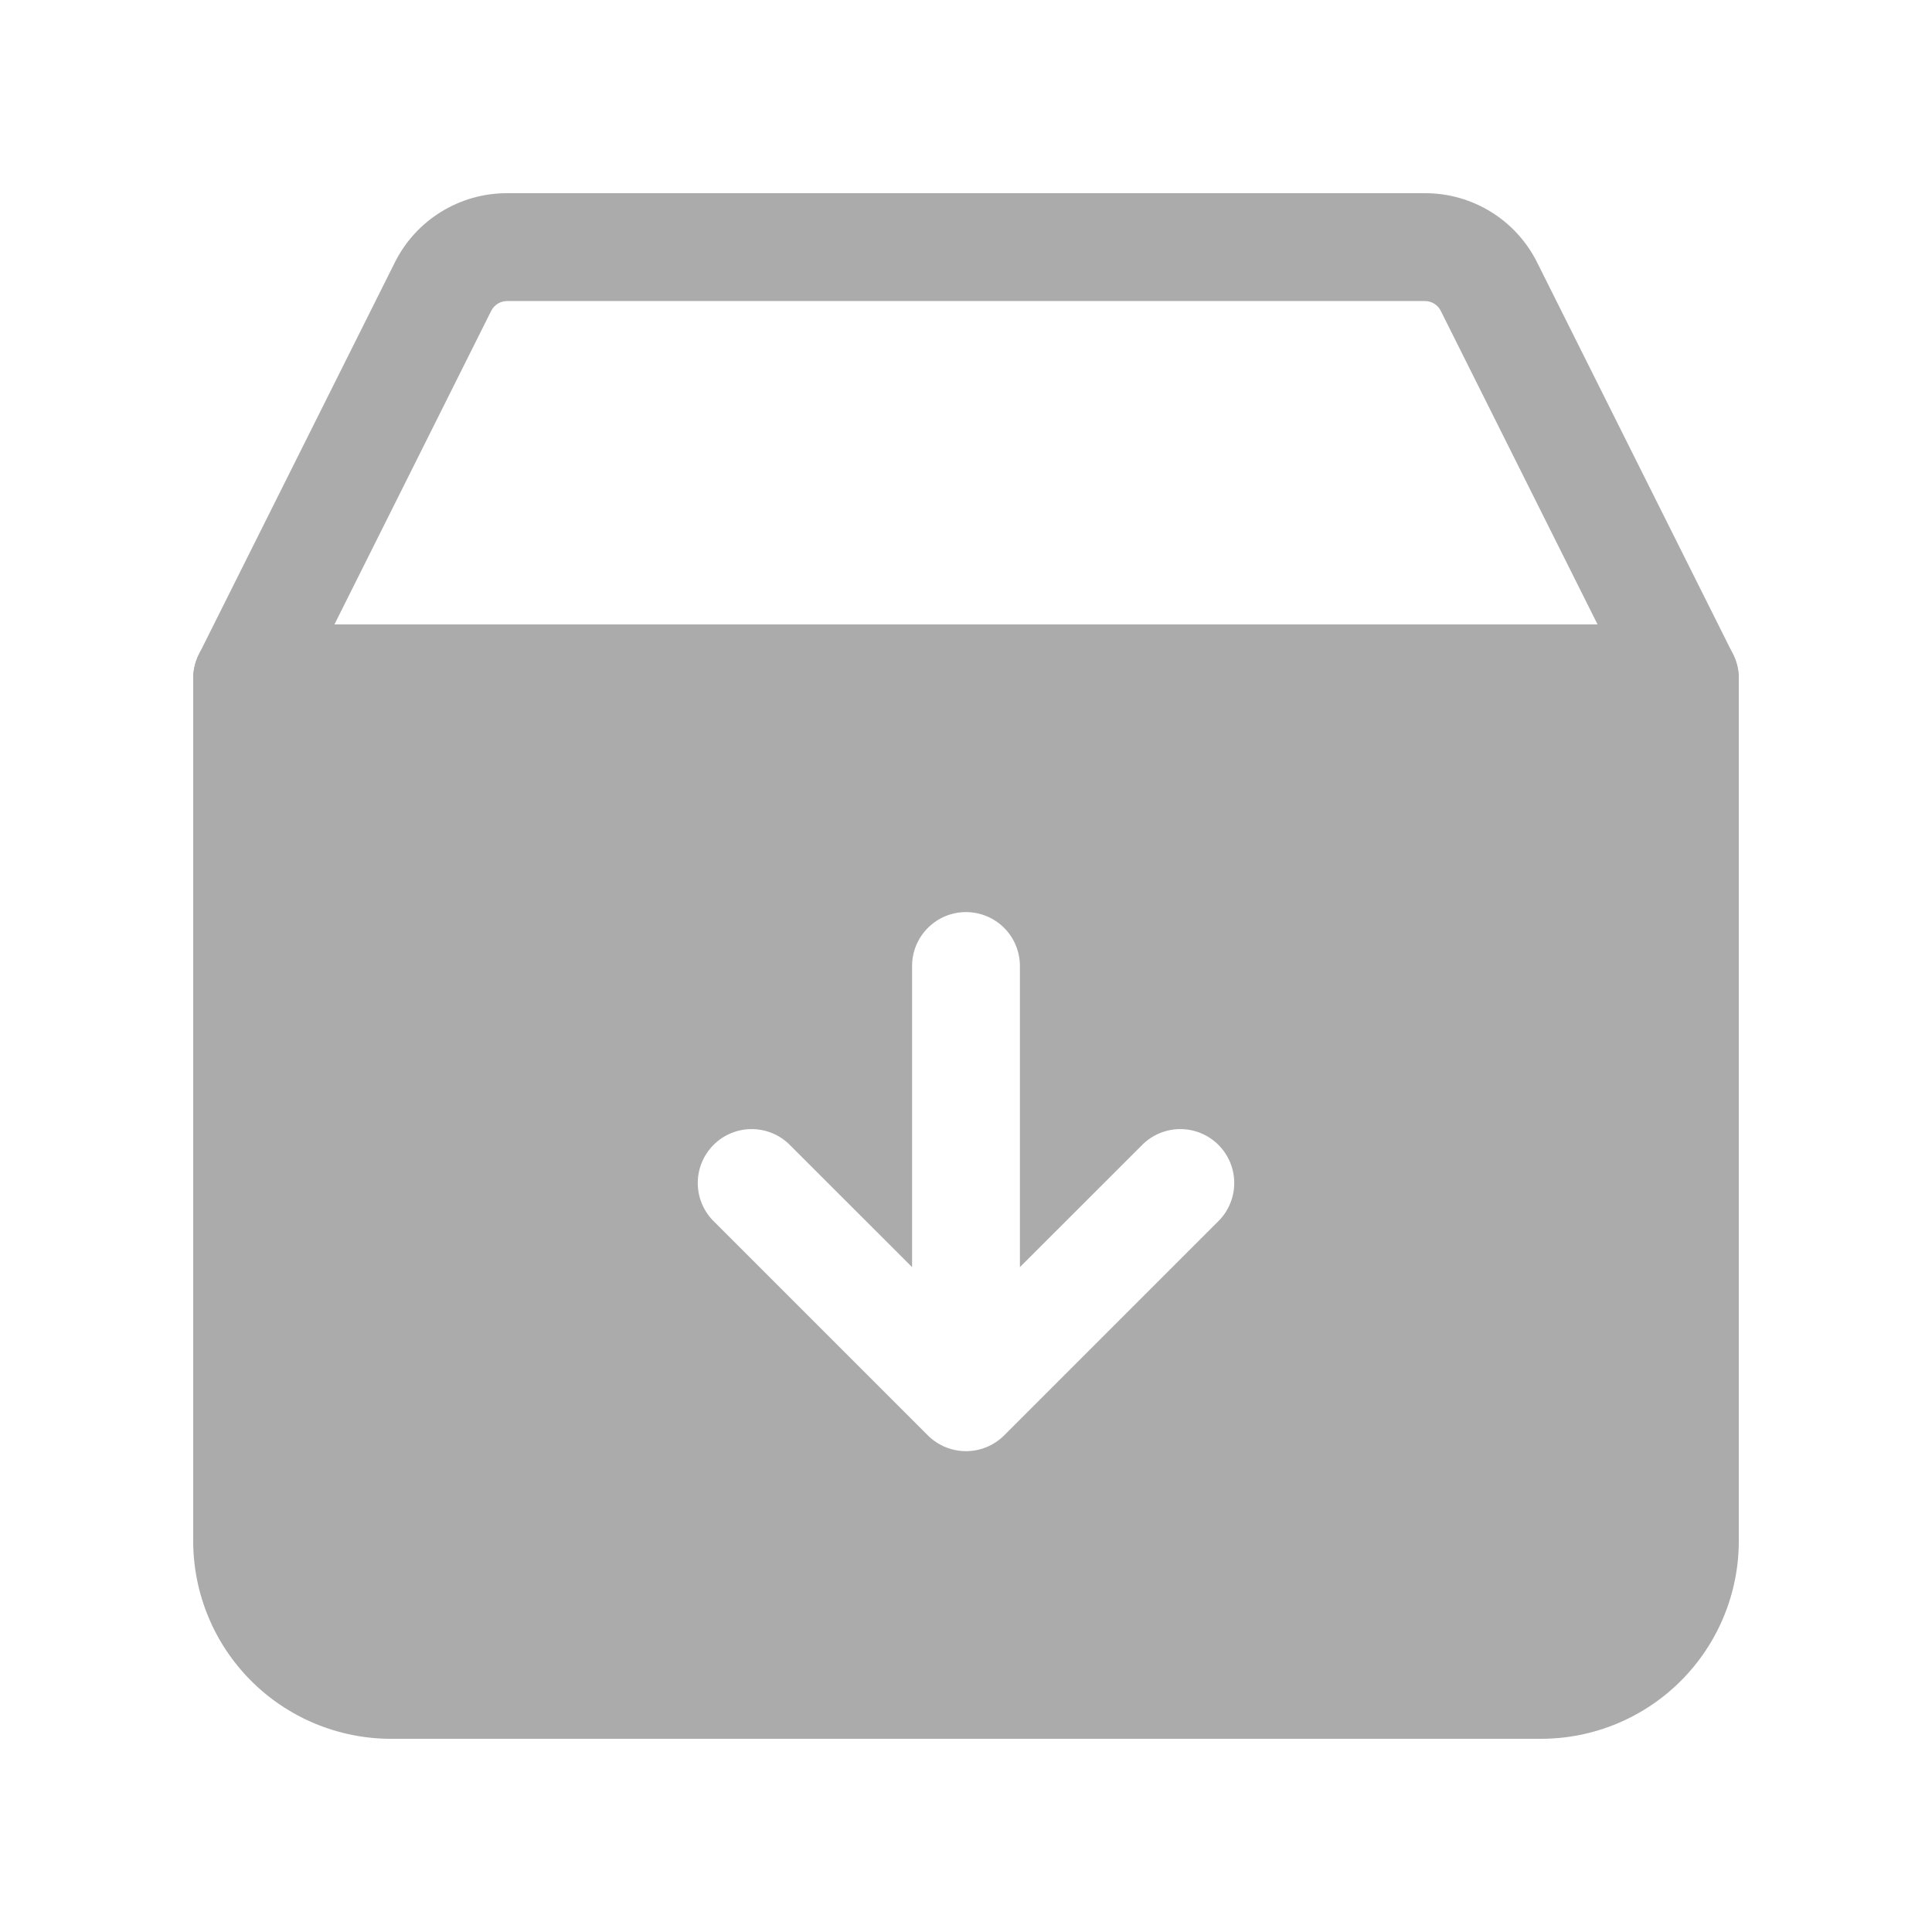
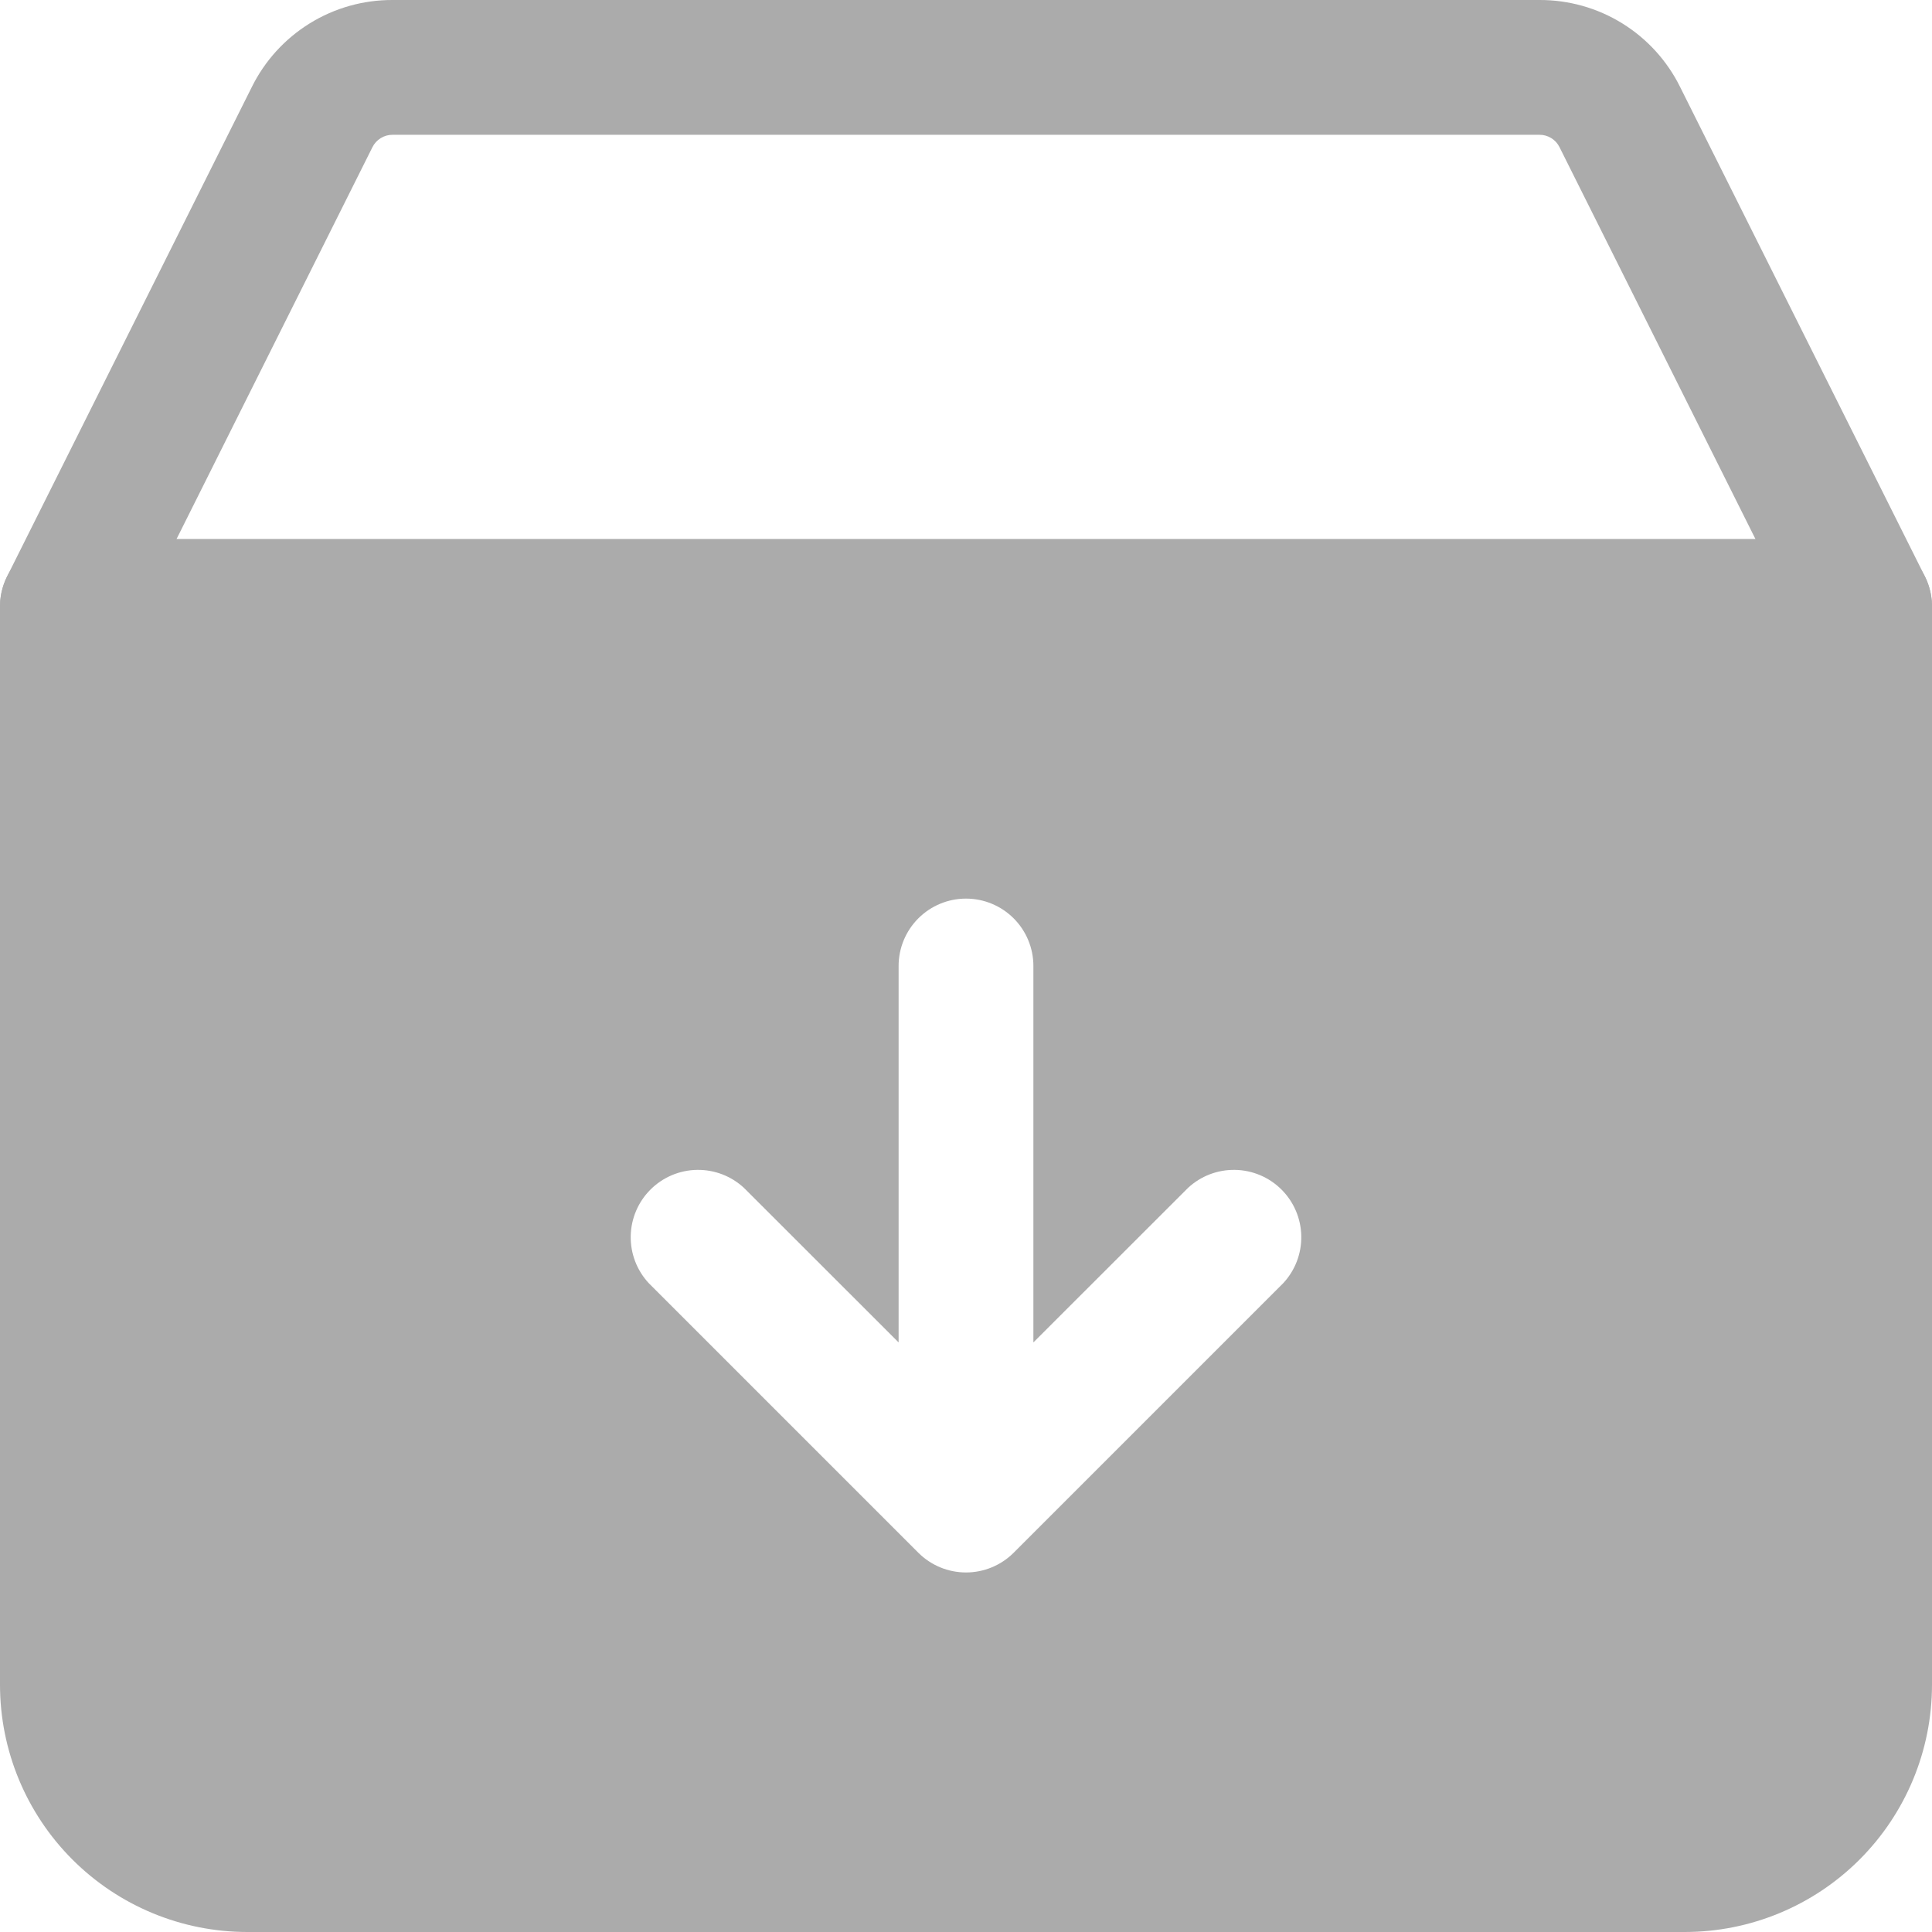
<svg xmlns="http://www.w3.org/2000/svg" width="24" height="24" viewBox="0 0 360 360" fill="none">
-   <path d="M313.954 136.465H46.046C44.334 136.465 42.651 136.028 41.156 135.194C39.66 134.361 38.403 133.159 37.502 131.703C36.602 130.247 36.088 128.585 36.011 126.875C35.933 125.164 36.294 123.463 37.058 121.931L73.547 48.953C75.482 45.051 78.472 41.769 82.177 39.48C85.882 37.19 90.155 35.985 94.511 36H265.489C269.846 35.984 274.121 37.191 277.827 39.483C281.532 41.775 284.521 45.061 286.453 48.967L322.942 121.931C323.706 123.463 324.067 125.164 323.989 126.875C323.912 128.585 323.398 130.247 322.498 131.703C321.597 133.159 320.34 134.361 318.844 135.194C317.349 136.028 315.665 136.465 313.954 136.465ZM62.308 116.372H297.692L268.476 57.941C268.202 57.384 267.777 56.915 267.248 56.588C266.72 56.261 266.11 56.09 265.489 56.093H94.511C93.892 56.091 93.284 56.262 92.757 56.586C92.229 56.91 91.802 57.375 91.524 57.928L62.308 116.372Z" fill="#ABABAB" />
-   <path d="M313.954 116.372H46.046C43.382 116.372 40.827 117.431 38.943 119.315C37.058 121.199 36 123.754 36 126.419V287.163C36.007 296.931 39.89 306.296 46.797 313.203C53.704 320.11 63.069 323.993 72.837 324H287.163C296.93 323.993 306.296 320.11 313.203 313.203C320.11 306.296 323.993 296.931 324 287.163V126.419C324 123.754 322.942 121.199 321.057 119.315C319.173 117.431 316.618 116.372 313.954 116.372ZM227.286 227.286L187.1 267.472C185.214 269.35 182.661 270.404 180 270.404C177.339 270.404 174.786 269.35 172.9 267.472L132.714 227.286C130.94 225.381 129.974 222.862 130.02 220.259C130.065 217.657 131.12 215.173 132.961 213.333C134.801 211.492 137.285 210.438 139.887 210.392C142.49 210.346 145.009 211.312 146.913 213.087L169.953 236.113V180C169.953 177.335 171.012 174.78 172.896 172.896C174.78 171.012 177.335 169.953 180 169.953C182.664 169.953 185.22 171.012 187.104 172.896C188.988 174.78 190.046 177.335 190.046 180V236.113L213.087 213.087C214.991 211.312 217.51 210.346 220.113 210.392C222.715 210.438 225.199 211.492 227.039 213.333C228.88 215.173 229.934 217.657 229.98 220.259C230.026 222.862 229.06 225.381 227.286 227.286Z" fill="#ABABAB" />
+   <path d="M347.442 125.581H12.558C10.418 125.581 8.314 125.034 6.445 123.993C4.576 122.951 3.004 121.449 1.878 119.629C0.752 117.809 0.111 115.731 0.014 113.593C-0.084 111.456 0.367 109.329 1.323 107.414L46.934 16.192C49.353 11.314 53.09 7.212 57.722 4.35C62.353 1.488 67.694 -0.019 73.139 0H286.861C292.308 -0.019 297.651 1.489 302.283 4.354C306.915 7.219 310.651 11.326 313.066 16.209L358.677 107.414C359.633 109.329 360.084 111.456 359.986 113.593C359.889 115.731 359.247 117.809 358.122 119.629C356.996 121.449 355.424 122.951 353.555 123.993C351.686 125.034 349.582 125.581 347.442 125.581ZM32.886 100.465H327.114L290.595 27.427C290.253 26.73 289.721 26.144 289.06 25.735C288.4 25.327 287.638 25.112 286.861 25.116H73.139C72.365 25.114 71.606 25.328 70.946 25.733C70.287 26.138 69.753 26.719 69.405 27.41L32.886 100.465Z" fill="#ABABAB" />
+   <path d="M347.442 100.465H12.558C9.228 100.465 6.033 101.788 3.678 104.143C1.323 106.499 0 109.693 0 113.023V313.953C0.009 326.163 4.863 337.87 13.497 346.503C22.13 355.137 33.837 359.991 46.047 360H313.953C326.163 359.991 337.87 355.137 346.503 346.503C355.137 337.87 359.991 326.163 360 313.953V113.023C360 109.693 358.677 106.499 356.322 104.143C353.967 101.788 350.772 100.465 347.442 100.465ZM239.107 239.107L188.874 289.339C186.518 291.687 183.327 293.005 180 293.005C176.673 293.005 173.482 291.687 171.126 289.339L120.893 239.107C118.675 236.726 117.467 233.578 117.525 230.324C117.582 227.071 118.9 223.967 121.201 221.666C123.502 219.365 126.606 218.047 129.859 217.99C133.113 217.932 136.261 219.14 138.642 221.358L167.442 250.141V180C167.442 176.669 168.765 173.475 171.12 171.12C173.475 168.765 176.669 167.442 180 167.442C183.331 167.442 186.525 168.765 188.88 171.12C191.235 173.475 192.558 176.669 192.558 180V250.141L221.358 221.358C223.739 219.14 226.887 217.932 230.141 217.99C233.394 218.047 236.498 219.365 238.799 221.666C241.1 223.967 242.418 227.071 242.475 230.324C242.533 233.578 241.325 236.726 239.107 239.107Z" fill="#ABABAB" />
</svg>
